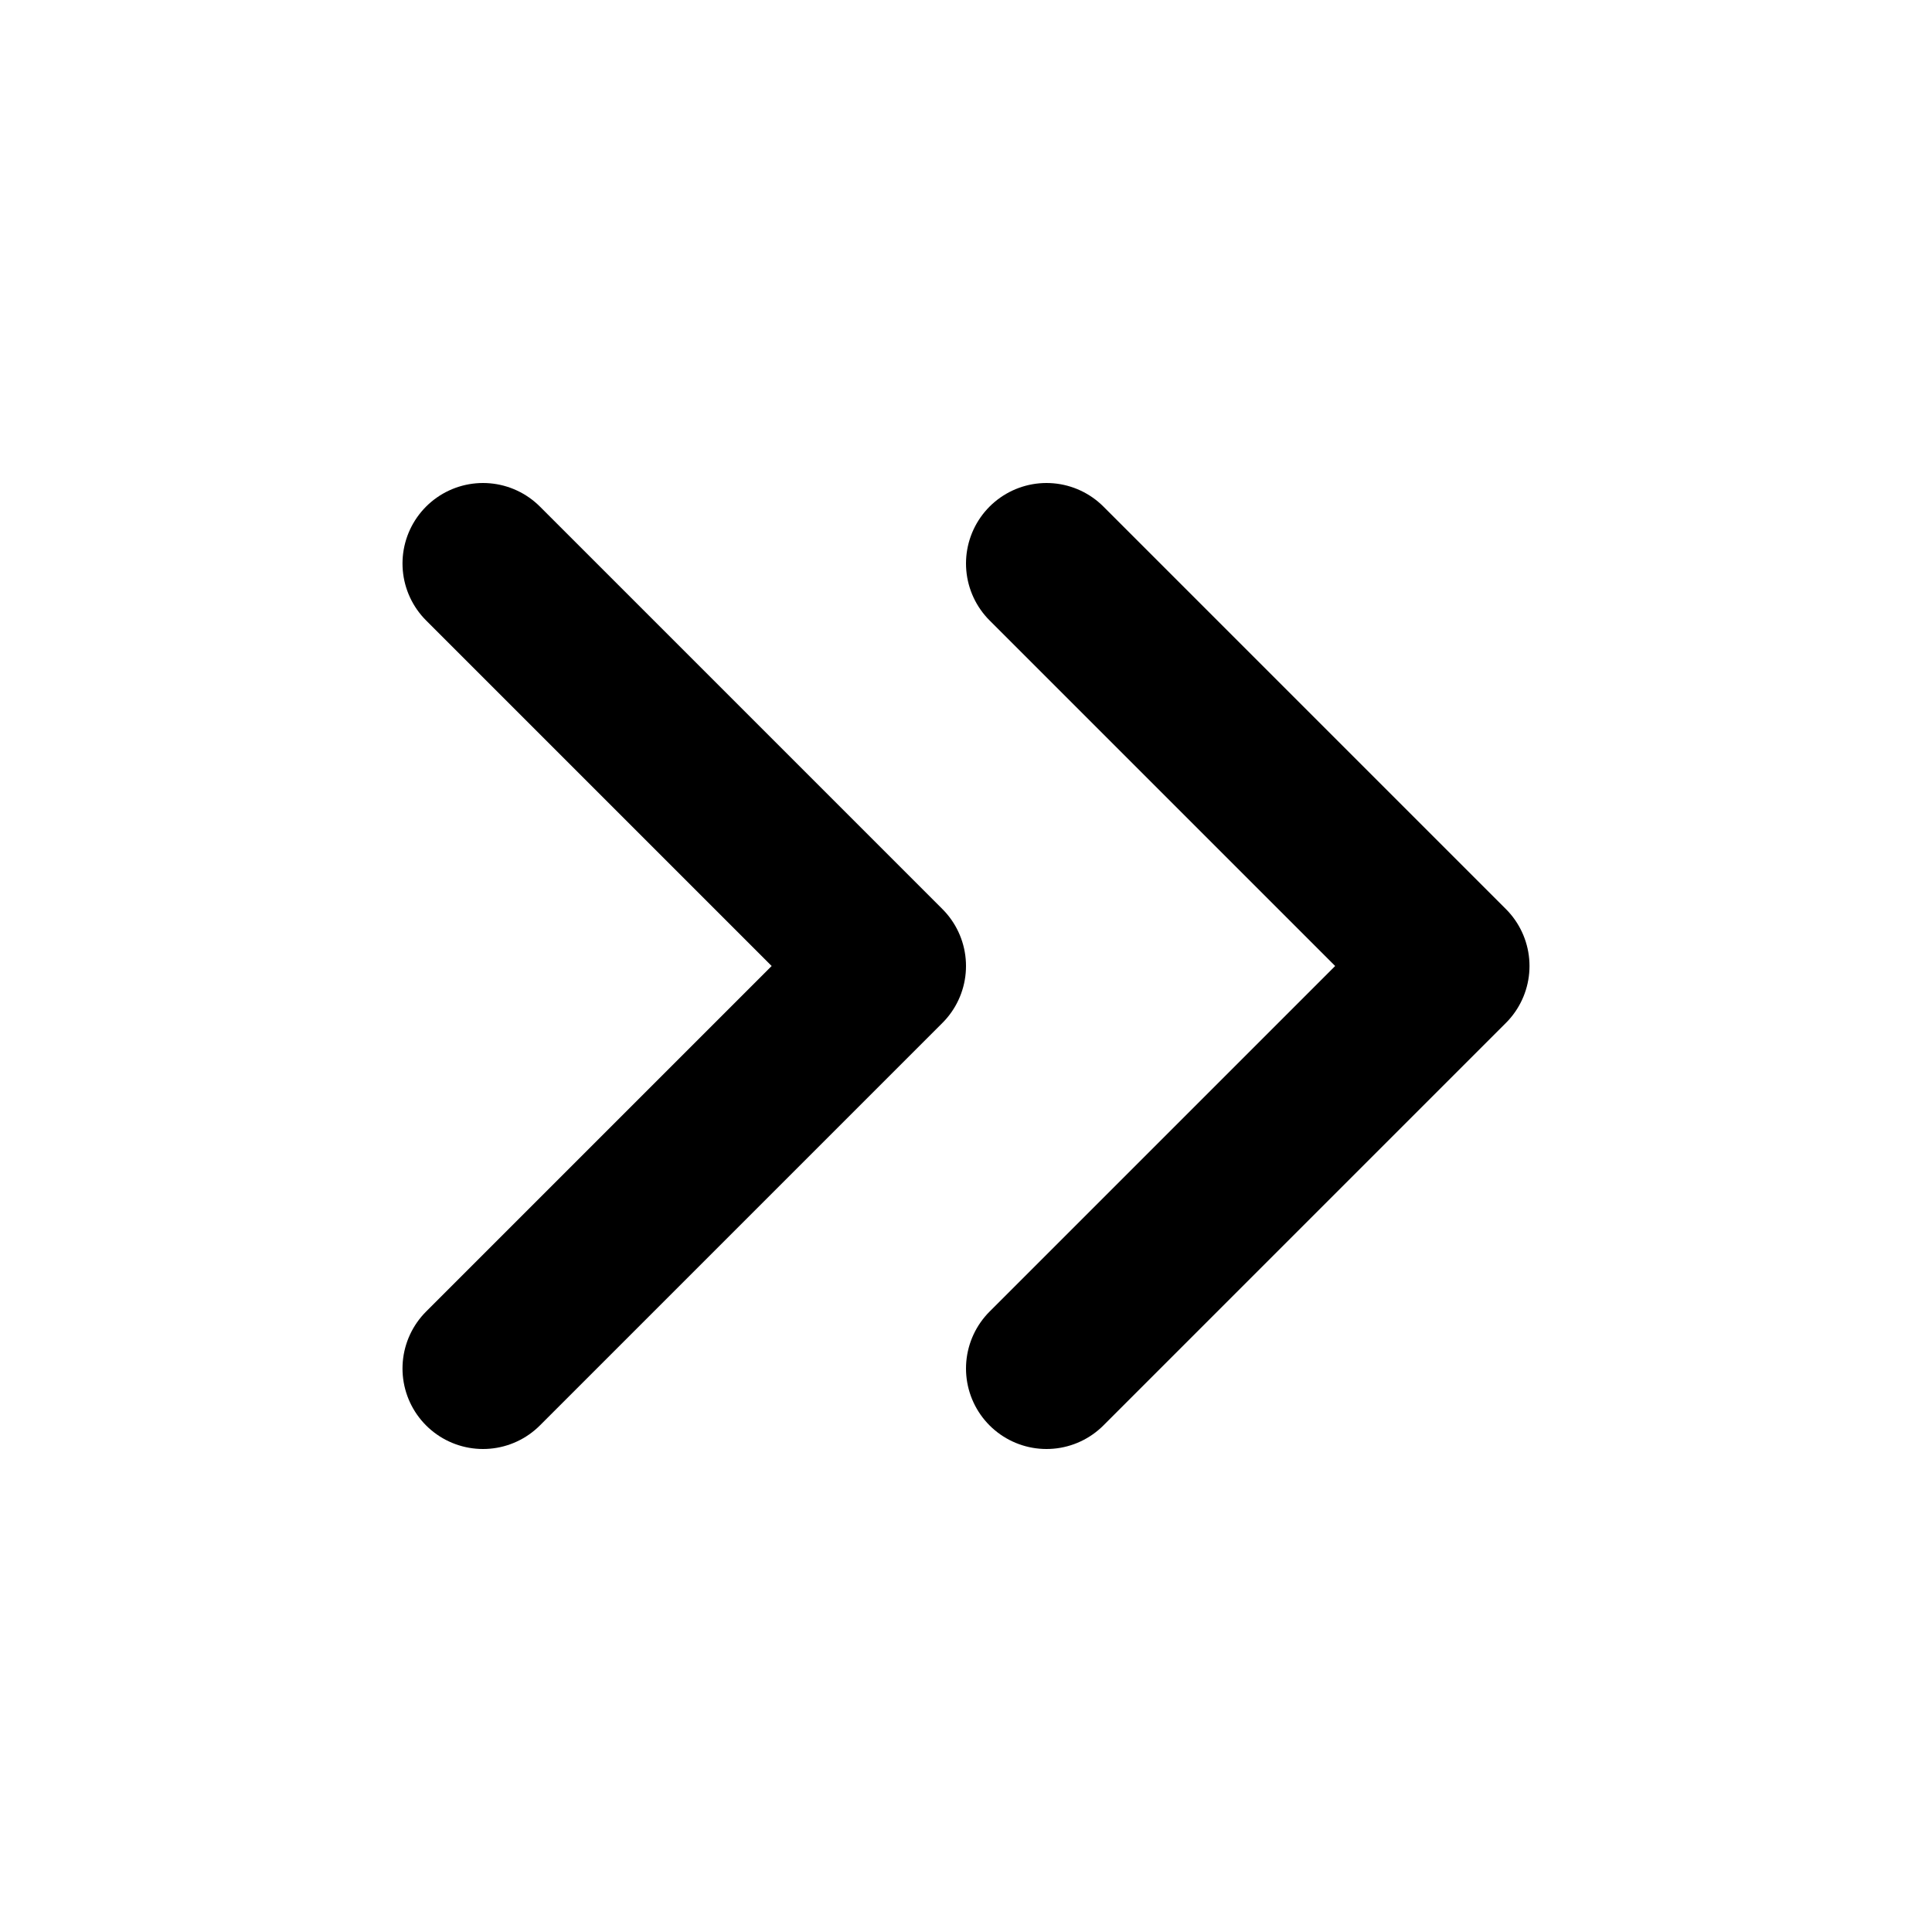
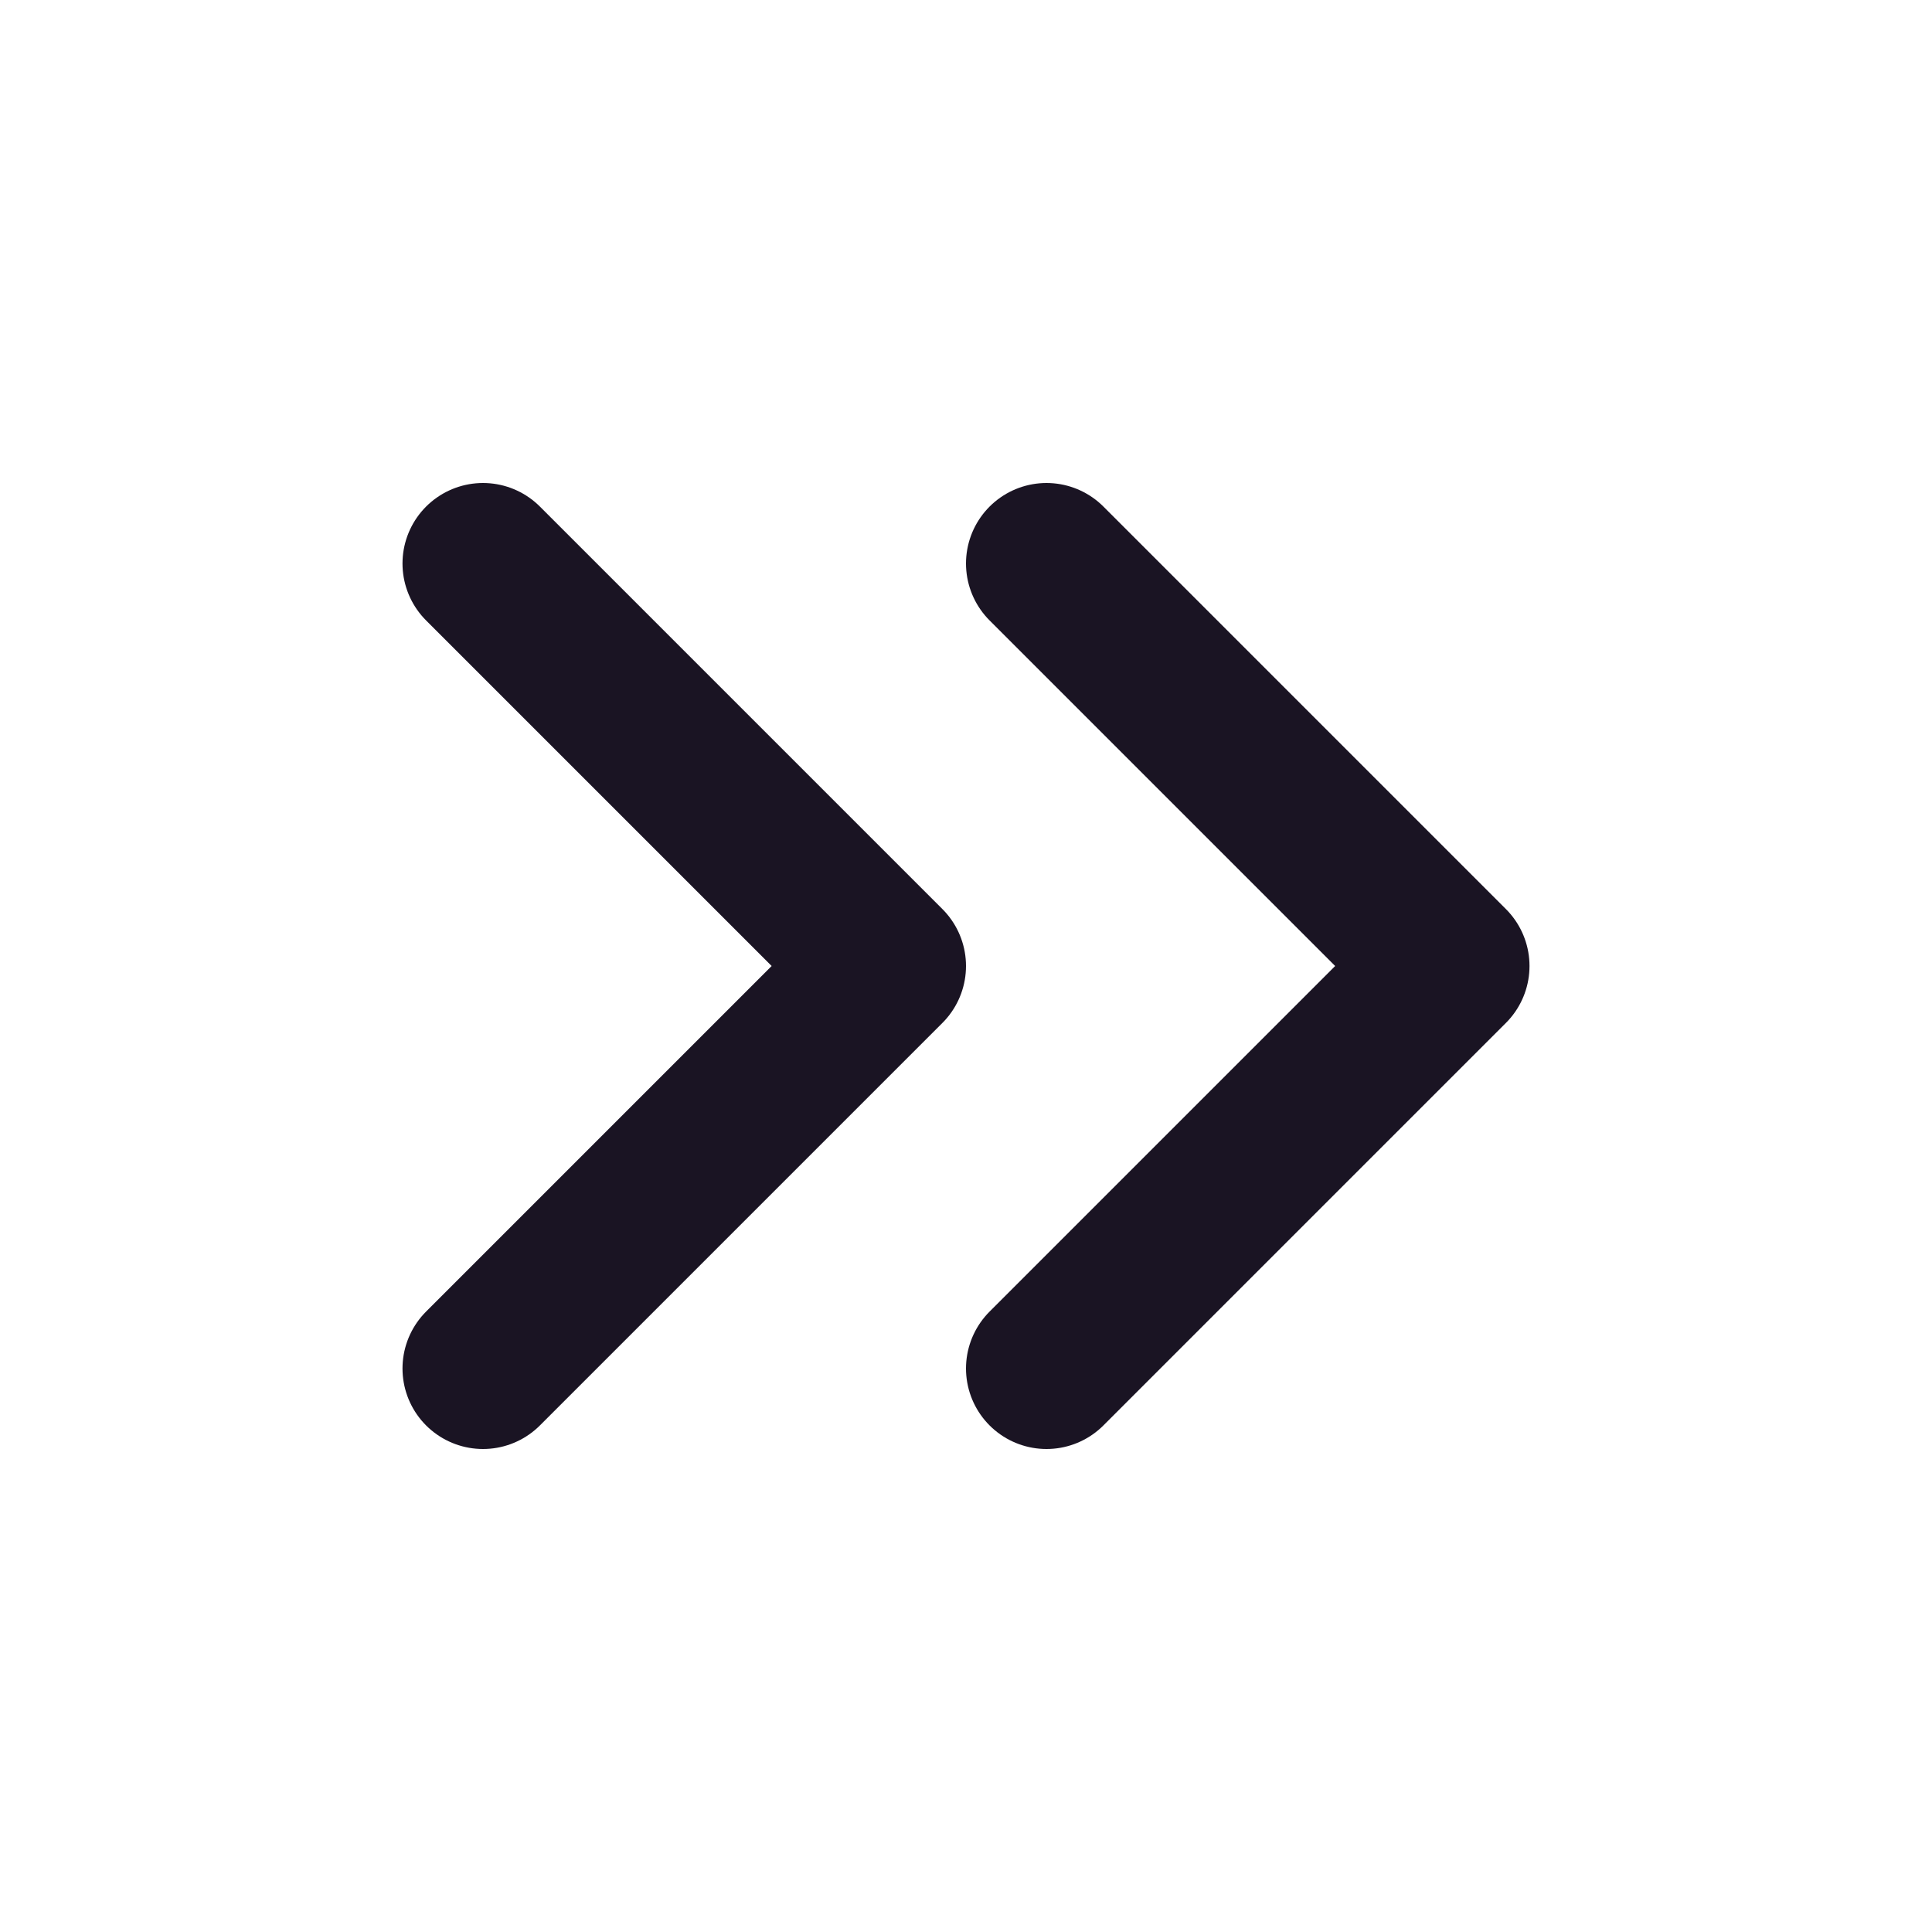
- <svg xmlns="http://www.w3.org/2000/svg" width="24" height="24" viewBox="0 0 24 24" fill="none" stroke="black" stroke-width="2" stroke-linecap="round" stroke-linejoin="round" class="lucide lucide-chevrons-right">
+ <svg xmlns="http://www.w3.org/2000/svg" width="24" height="24" viewBox="0 0 24 24" fill="none" stroke="#1A1423" stroke-width="2" stroke-linecap="round" stroke-linejoin="round" class="lucide lucide-chevrons-right">
  <path d="m6 17 5-5-5-5" />
  <path d="m13 17 5-5-5-5" />
</svg>
